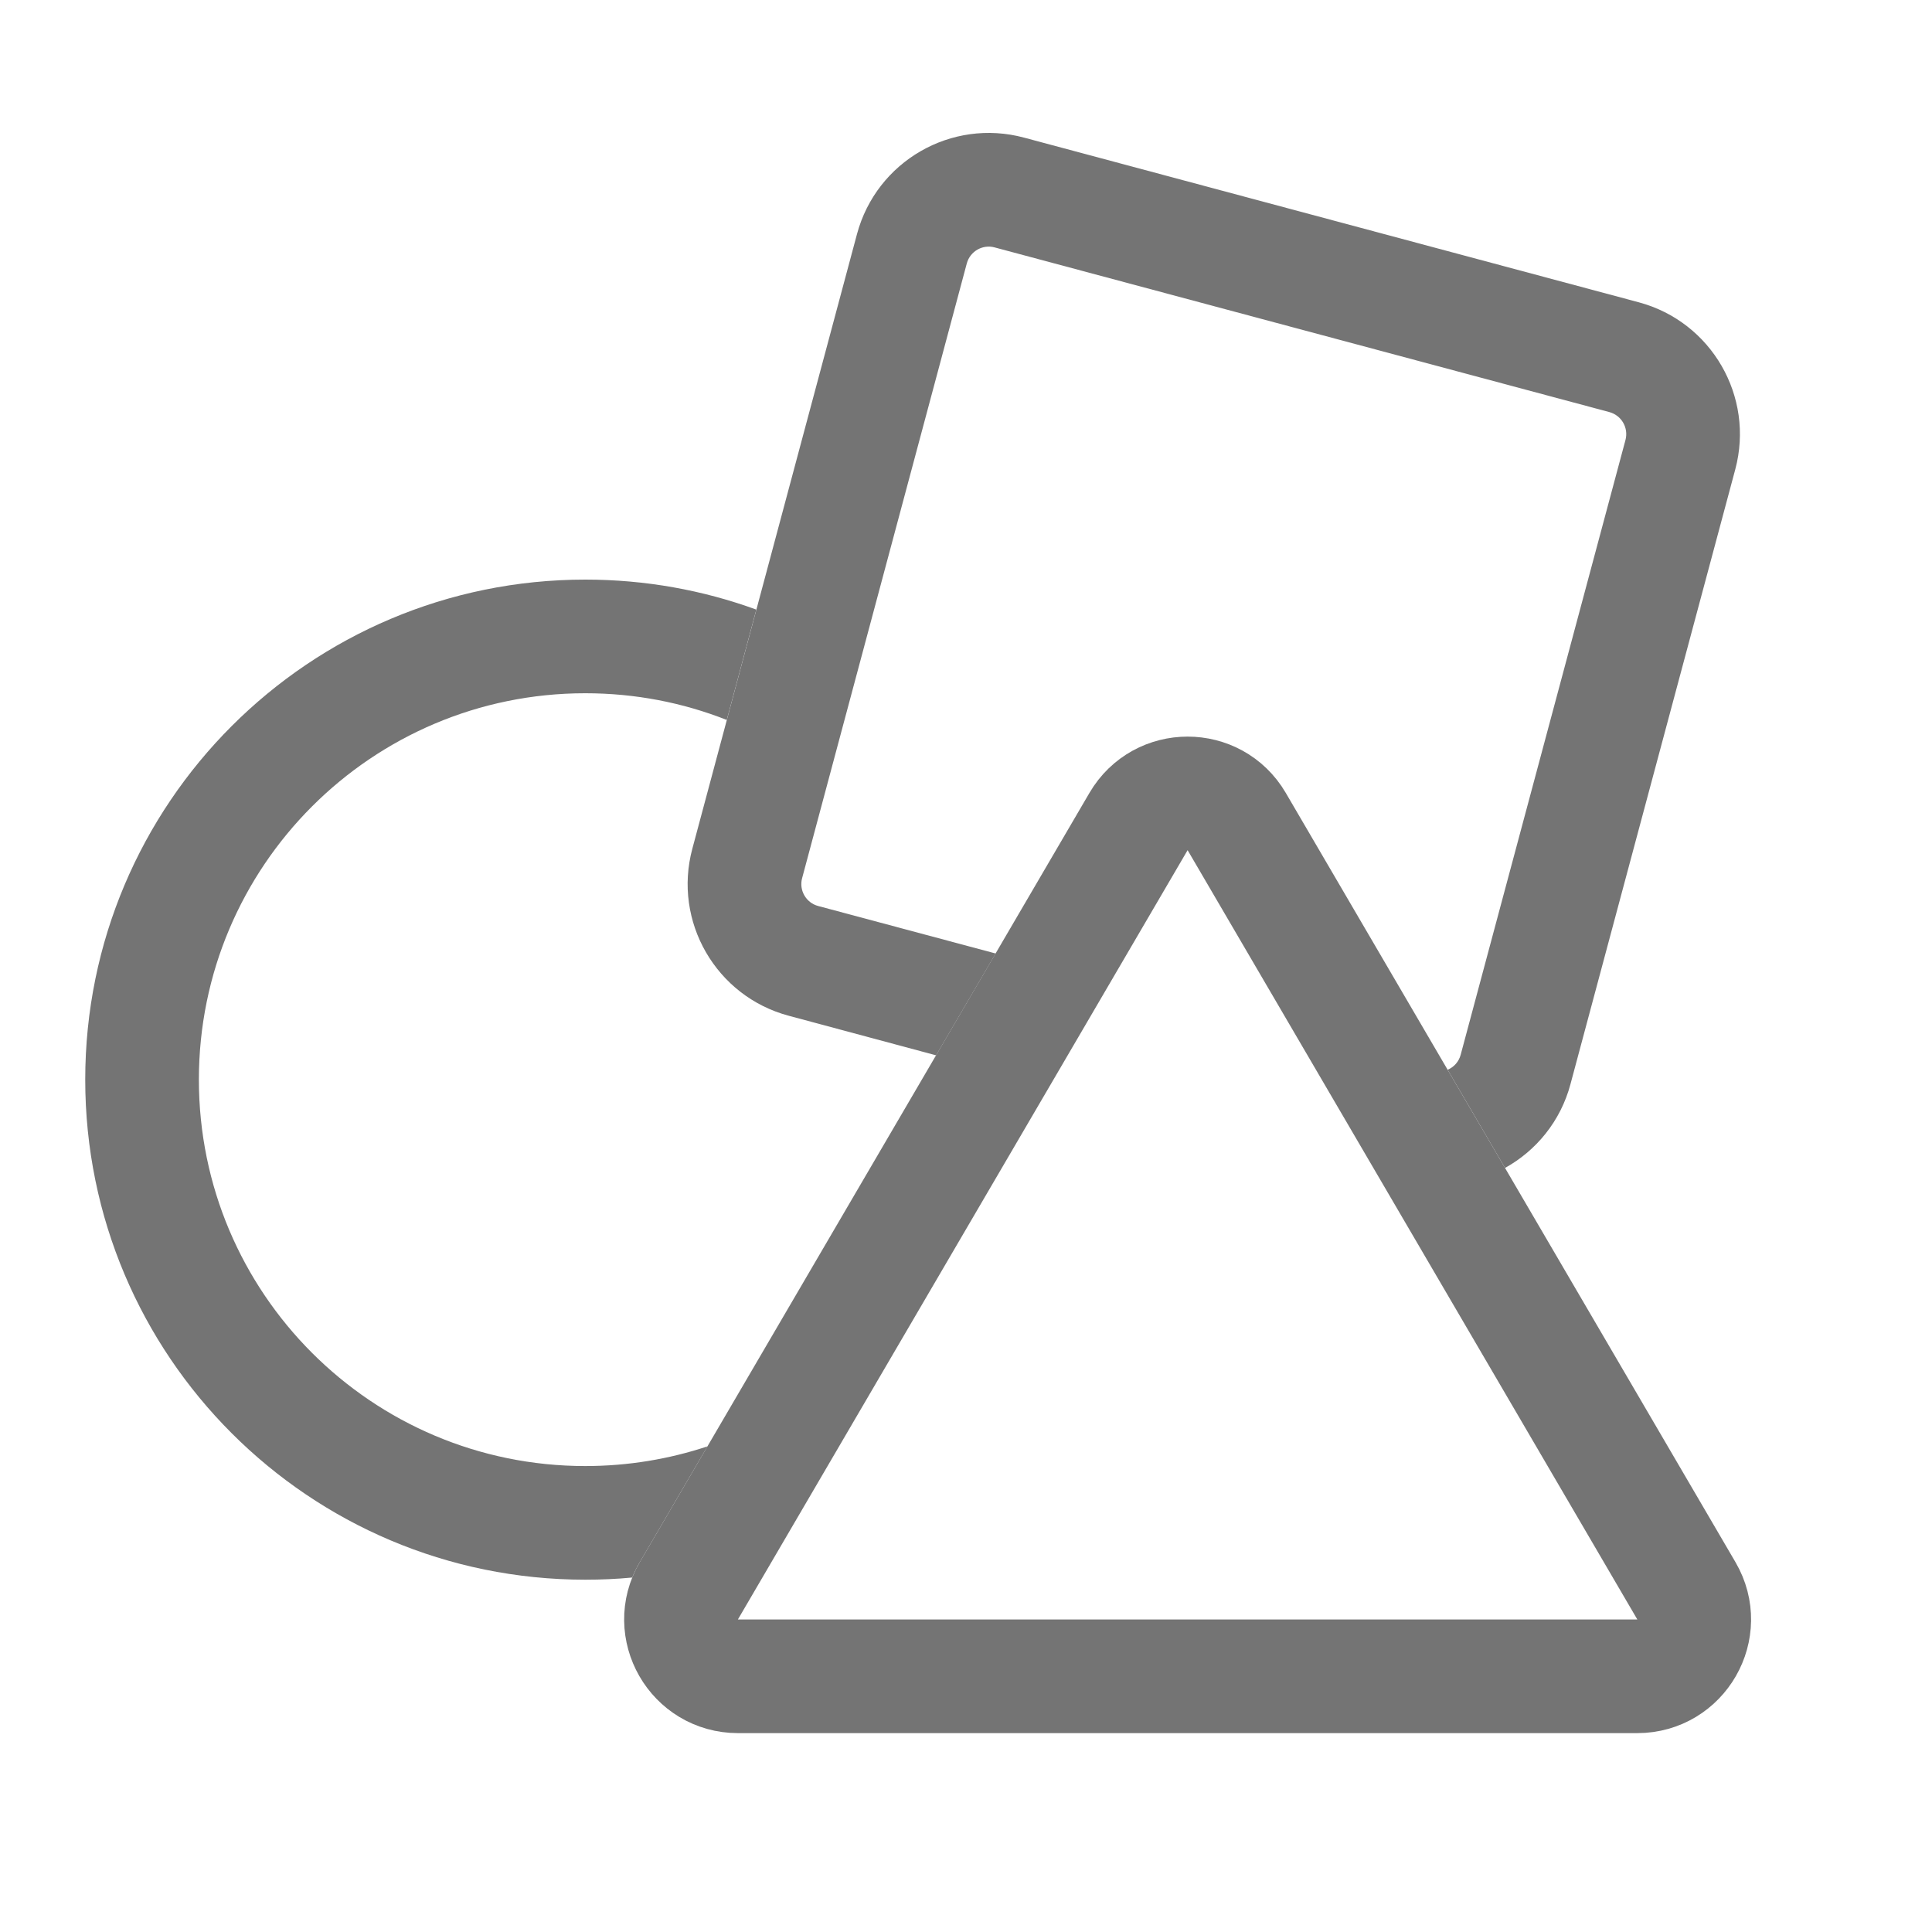
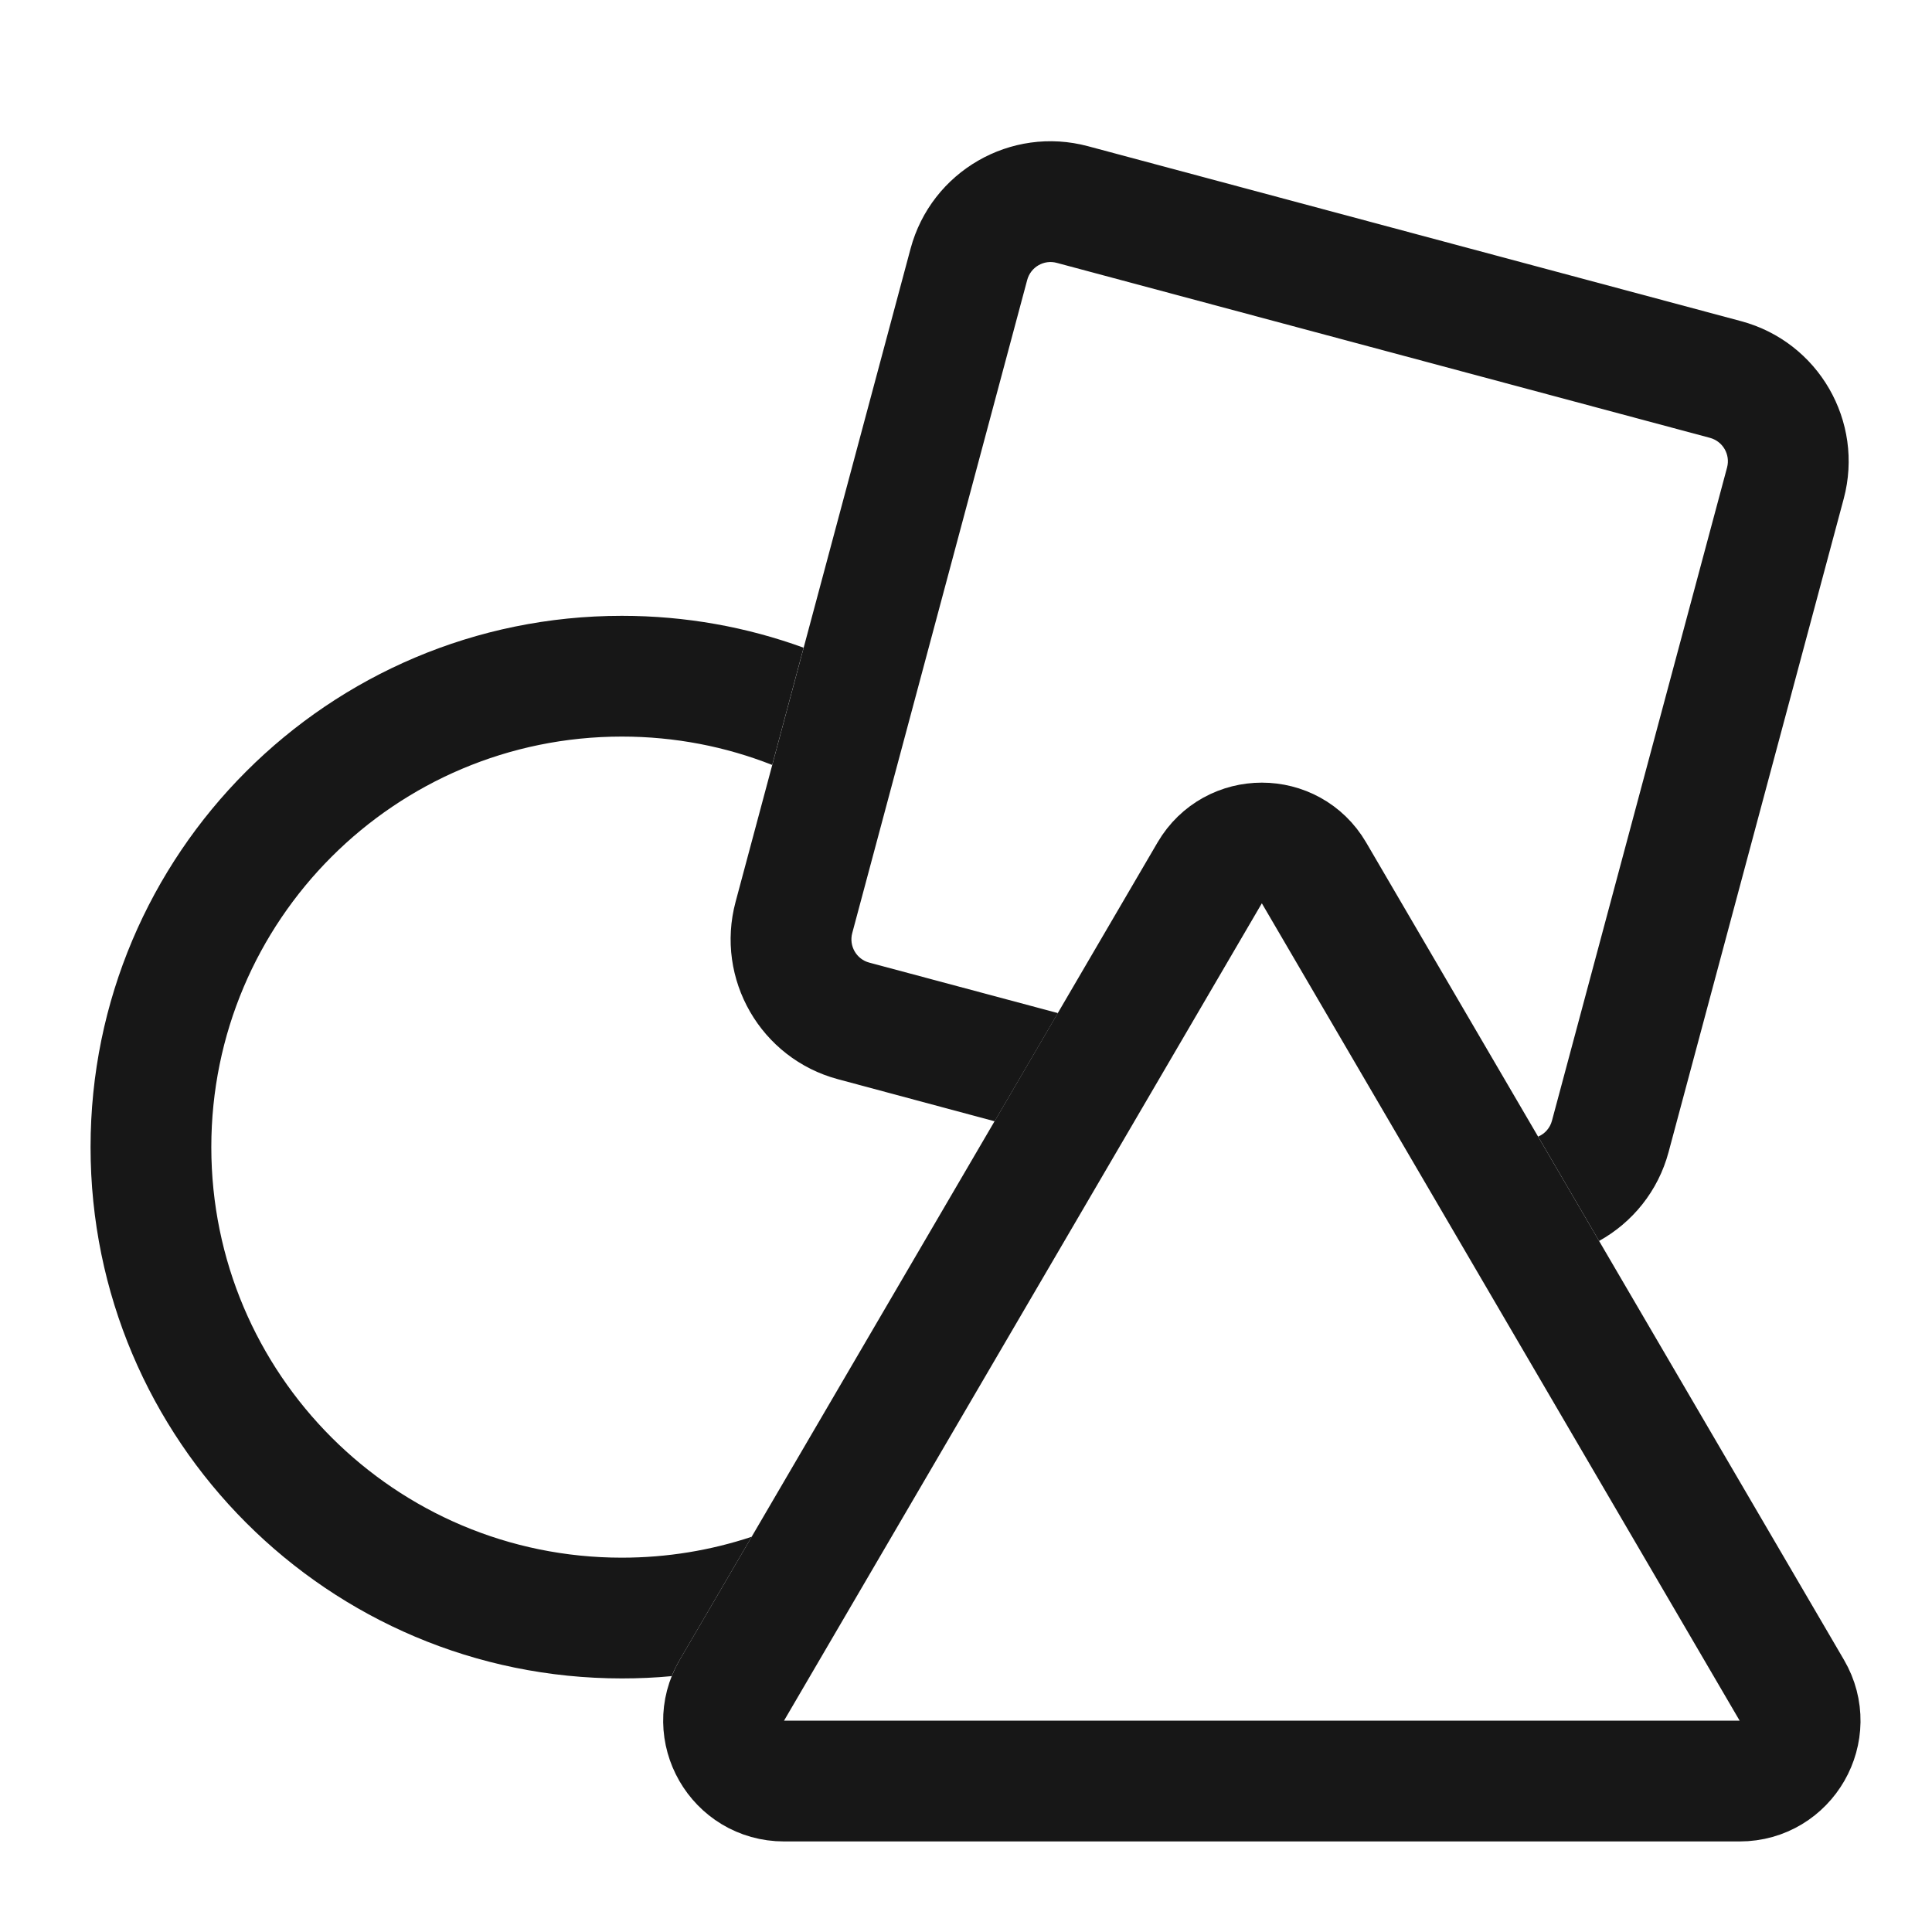
- <svg xmlns="http://www.w3.org/2000/svg" width="17" height="17" viewBox="0 0 17 17" fill="none">
-   <g opacity="0.6">
+ <svg xmlns="http://www.w3.org/2000/svg" width="16" height="16" viewBox="0 0 16 16" fill="none">
+   <g>
    <path d="M6.655 5.364C6.186 5.193 5.679 5.1 5.15 5.1C2.72 5.1 0.75 7.07 0.75 9.5C0.75 11.93 2.72 13.9 5.15 13.9C5.289 13.9 5.427 13.894 5.563 13.881C5.581 13.835 5.604 13.79 5.63 13.745L6.225 12.727C5.887 12.839 5.526 12.9 5.15 12.9C3.272 12.9 1.75 11.378 1.75 9.5C1.75 7.622 3.272 6.1 5.15 6.1C5.59 6.1 6.01 6.183 6.395 6.335L6.655 5.364Z" fill="#171717" />
    <path d="M8.752 2.177L14.161 3.626C14.268 3.655 14.331 3.764 14.303 3.871L12.853 9.28C12.837 9.342 12.793 9.39 12.738 9.413L13.243 10.277C13.517 10.125 13.732 9.866 13.819 9.539L15.269 4.13C15.44 3.49 15.06 2.832 14.42 2.66L9.011 1.211C8.371 1.039 7.713 1.419 7.541 2.059L6.092 7.468C5.92 8.108 6.3 8.767 6.941 8.938L8.237 9.286L8.761 8.39L7.199 7.972C7.093 7.944 7.029 7.834 7.058 7.727L8.507 2.318C8.536 2.211 8.646 2.148 8.752 2.177Z" fill="#171717" />
    <path d="M10.882 7.229L14.839 13.998C15.034 14.331 14.793 14.75 14.407 14.75H6.493C6.107 14.75 5.866 14.331 6.061 13.998L10.018 7.229C10.211 6.899 10.689 6.899 10.882 7.229Z" stroke="#171717" />
  </g>
</svg>
